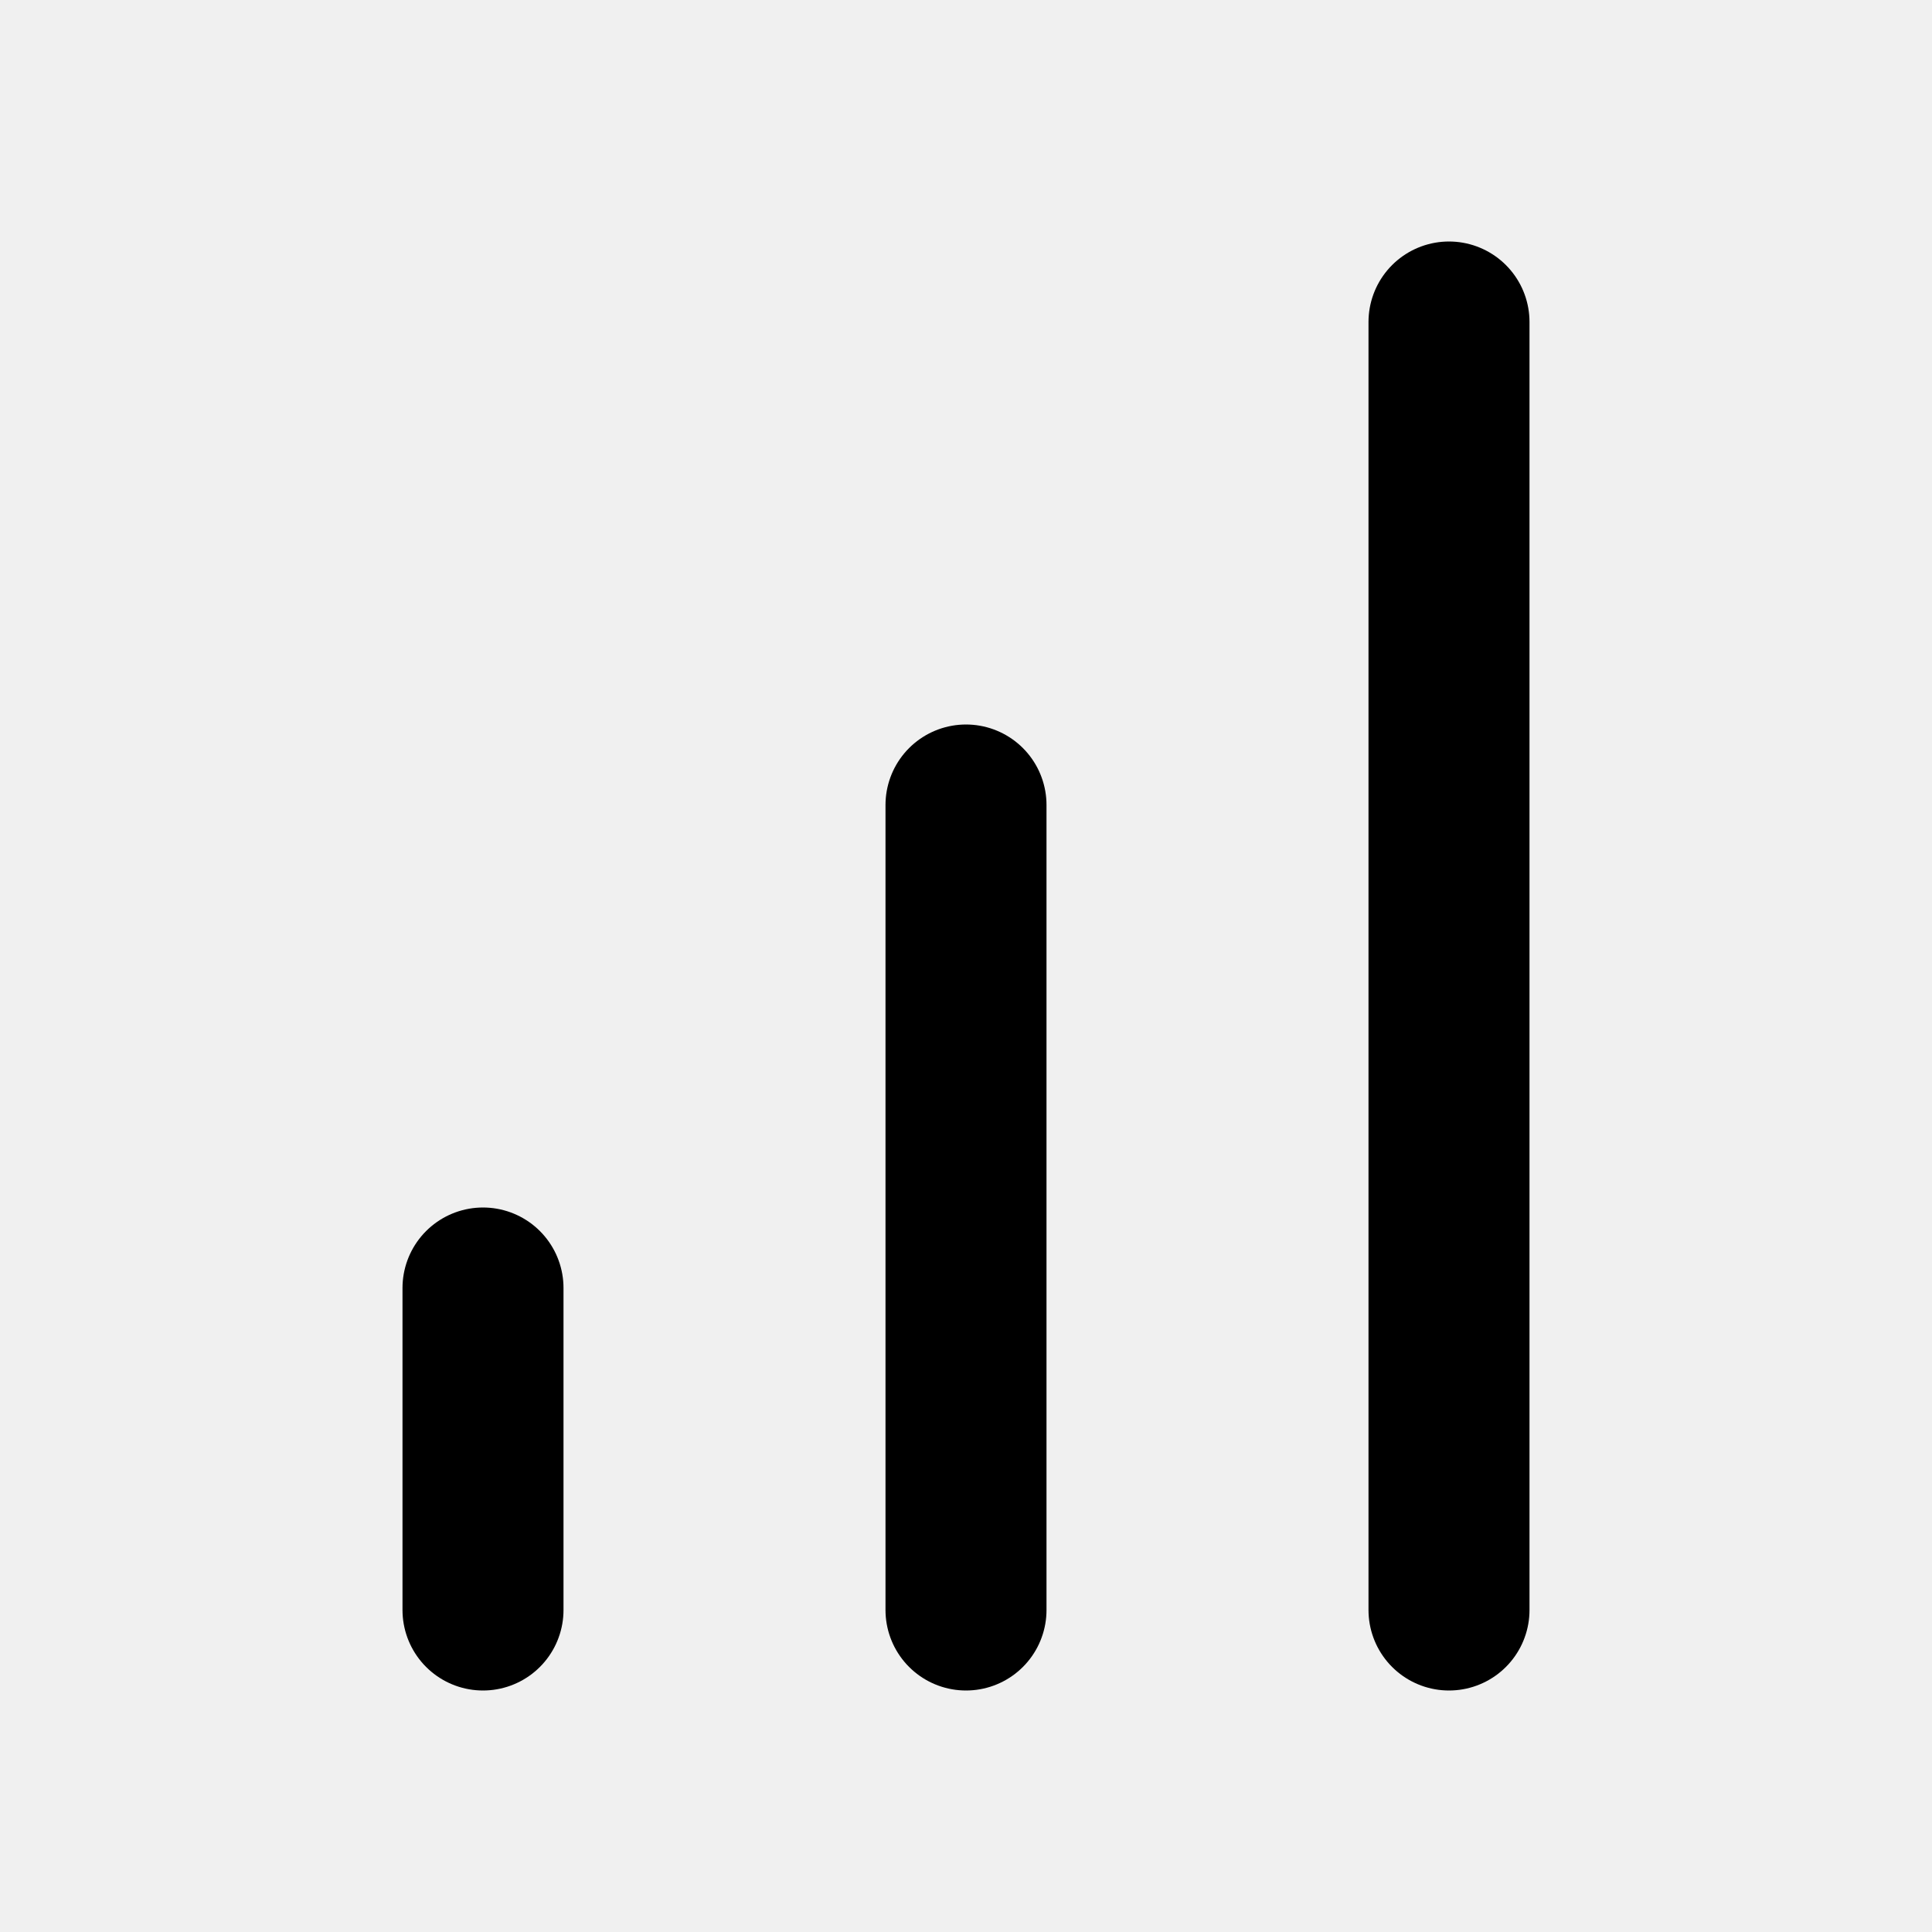
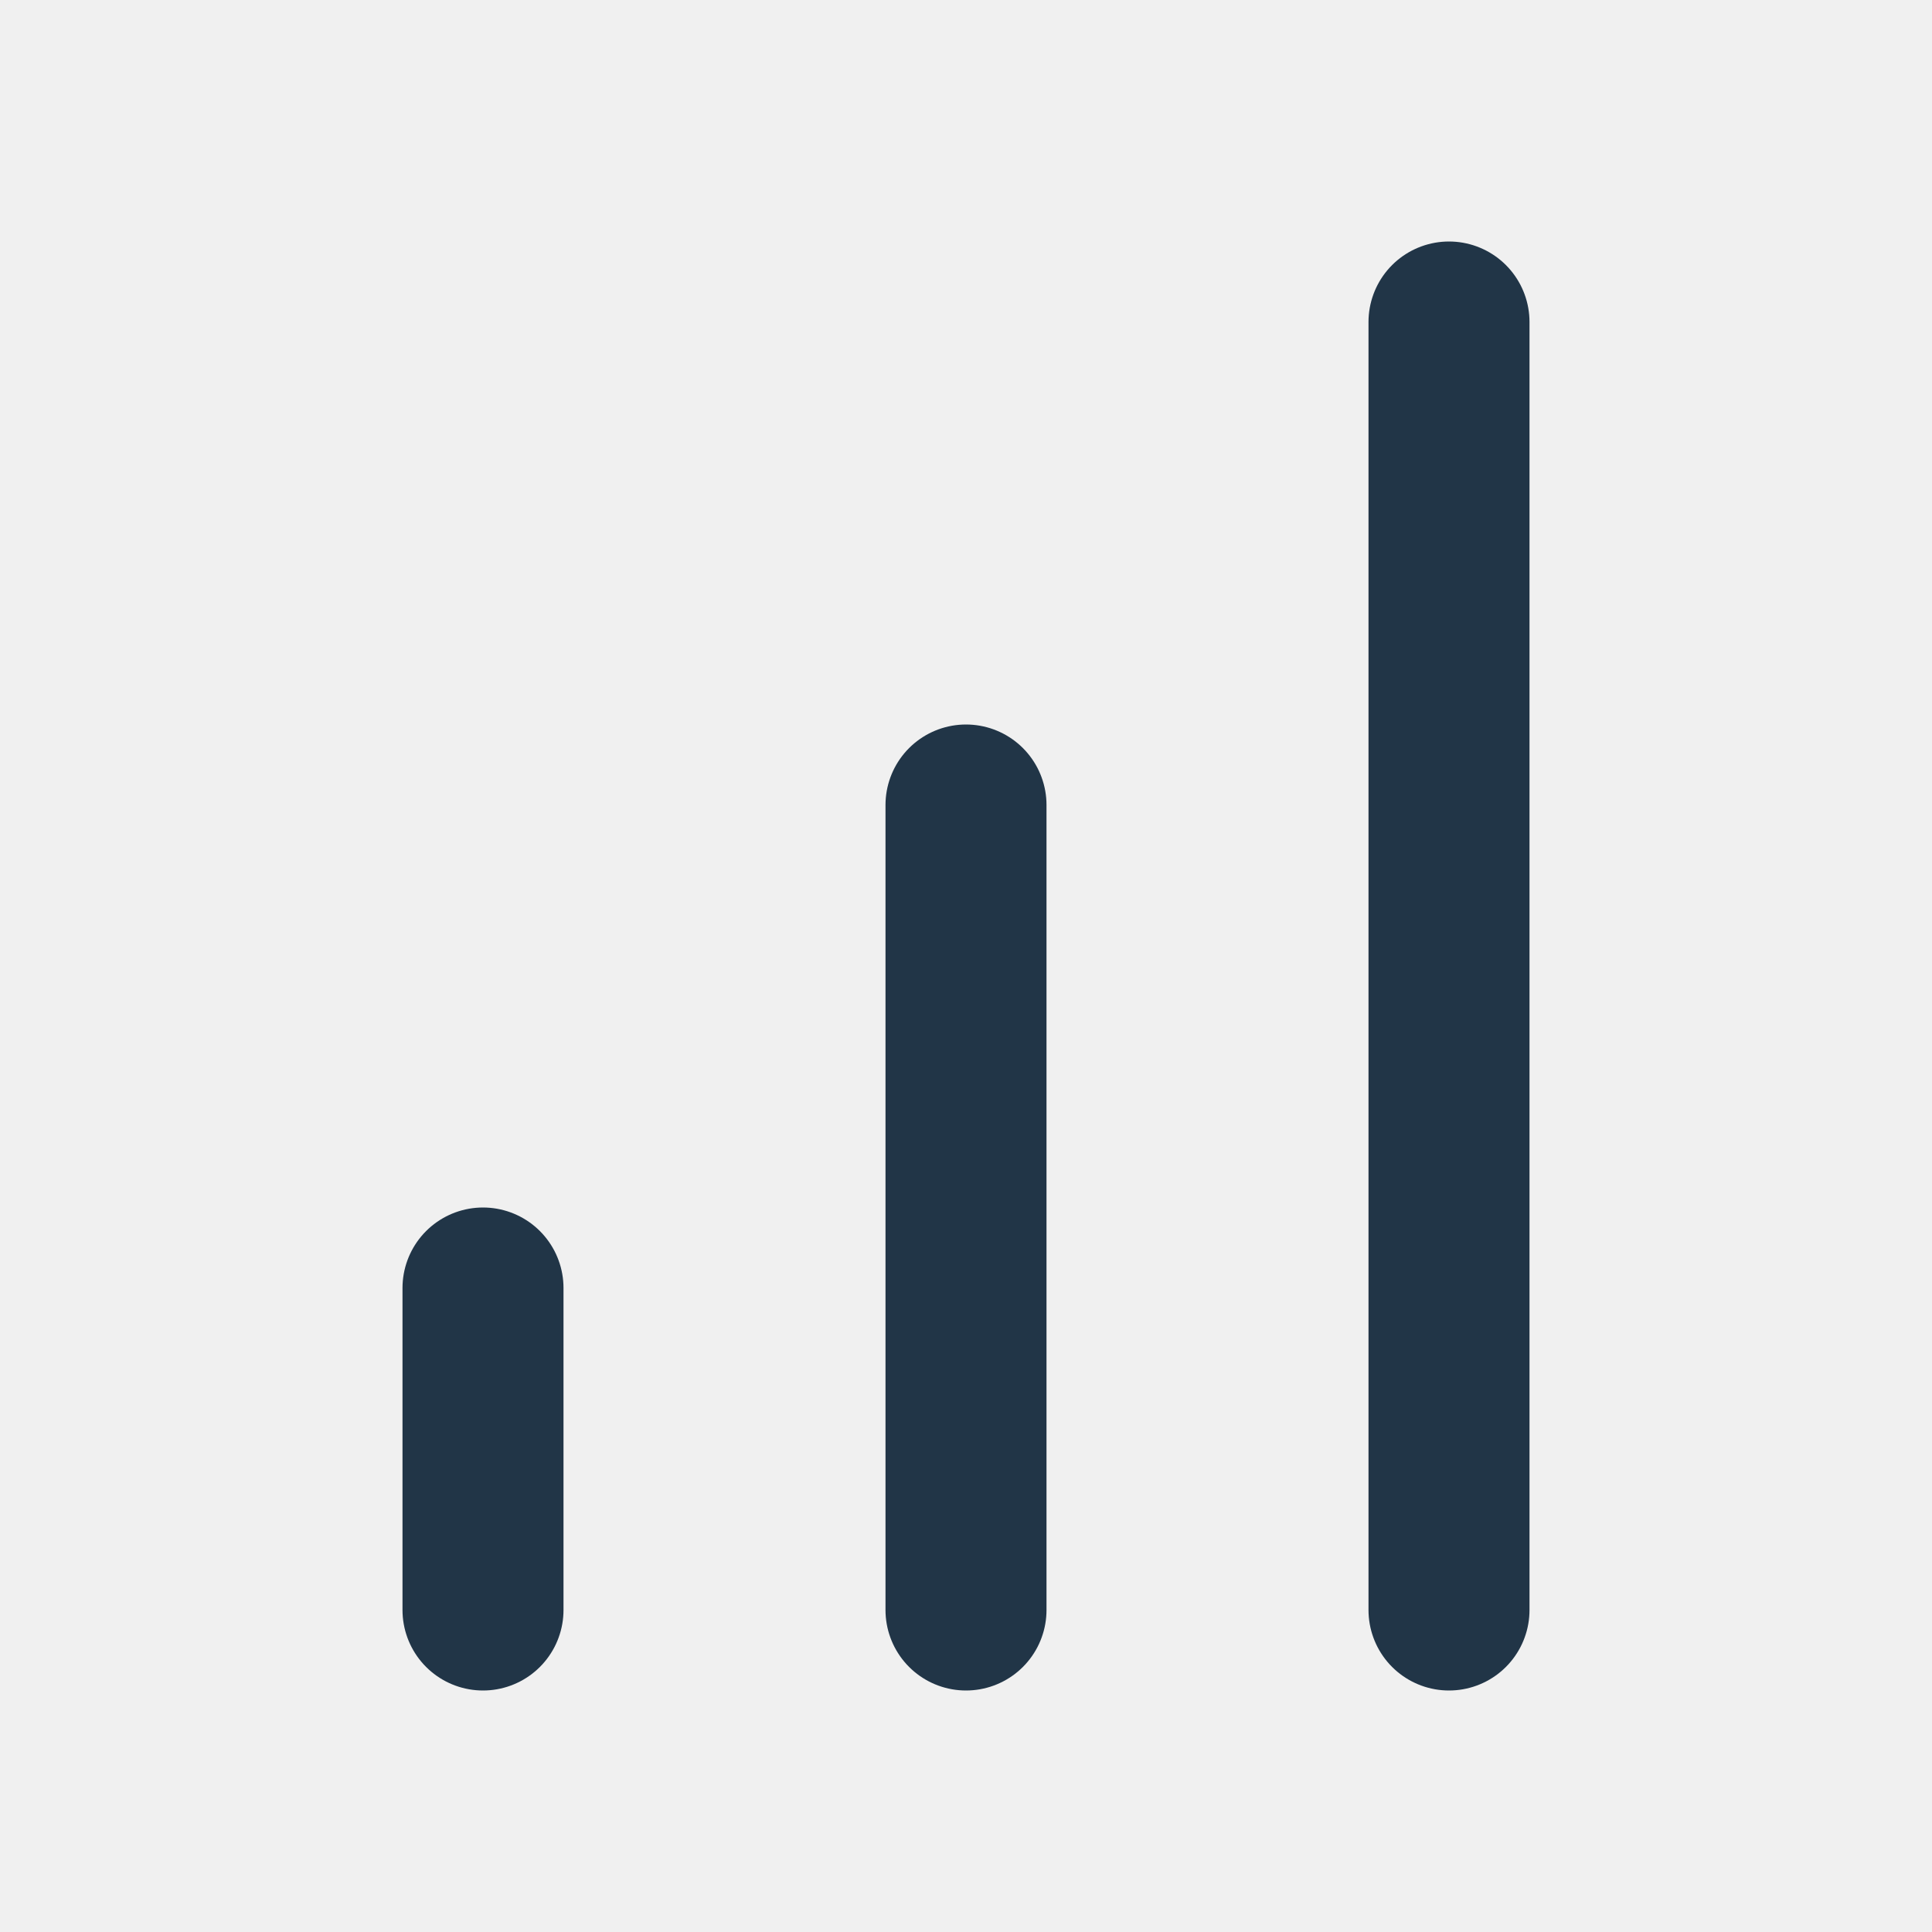
<svg xmlns="http://www.w3.org/2000/svg" width="24" height="24" viewBox="0 0 24 24" fill="none" stroke="currentColor" stroke-width="2" stroke-linecap="round" stroke-linejoin="round" class="feather feather-bar-chart">
+   <style>
+ 		* {
+ 		stroke: #213547;
+ 		}
+ 		@media (prefers-color-scheme: dark) {
+ 		* { stroke: white; }
+ 		}
+ 	</style>
  <line x1="12" y1="20" x2="12" y2="10" />
  <line x1="18" y1="20" x2="18" y2="4" />
  <line x1="6" y1="20" x2="6" y2="16" />
</svg>
